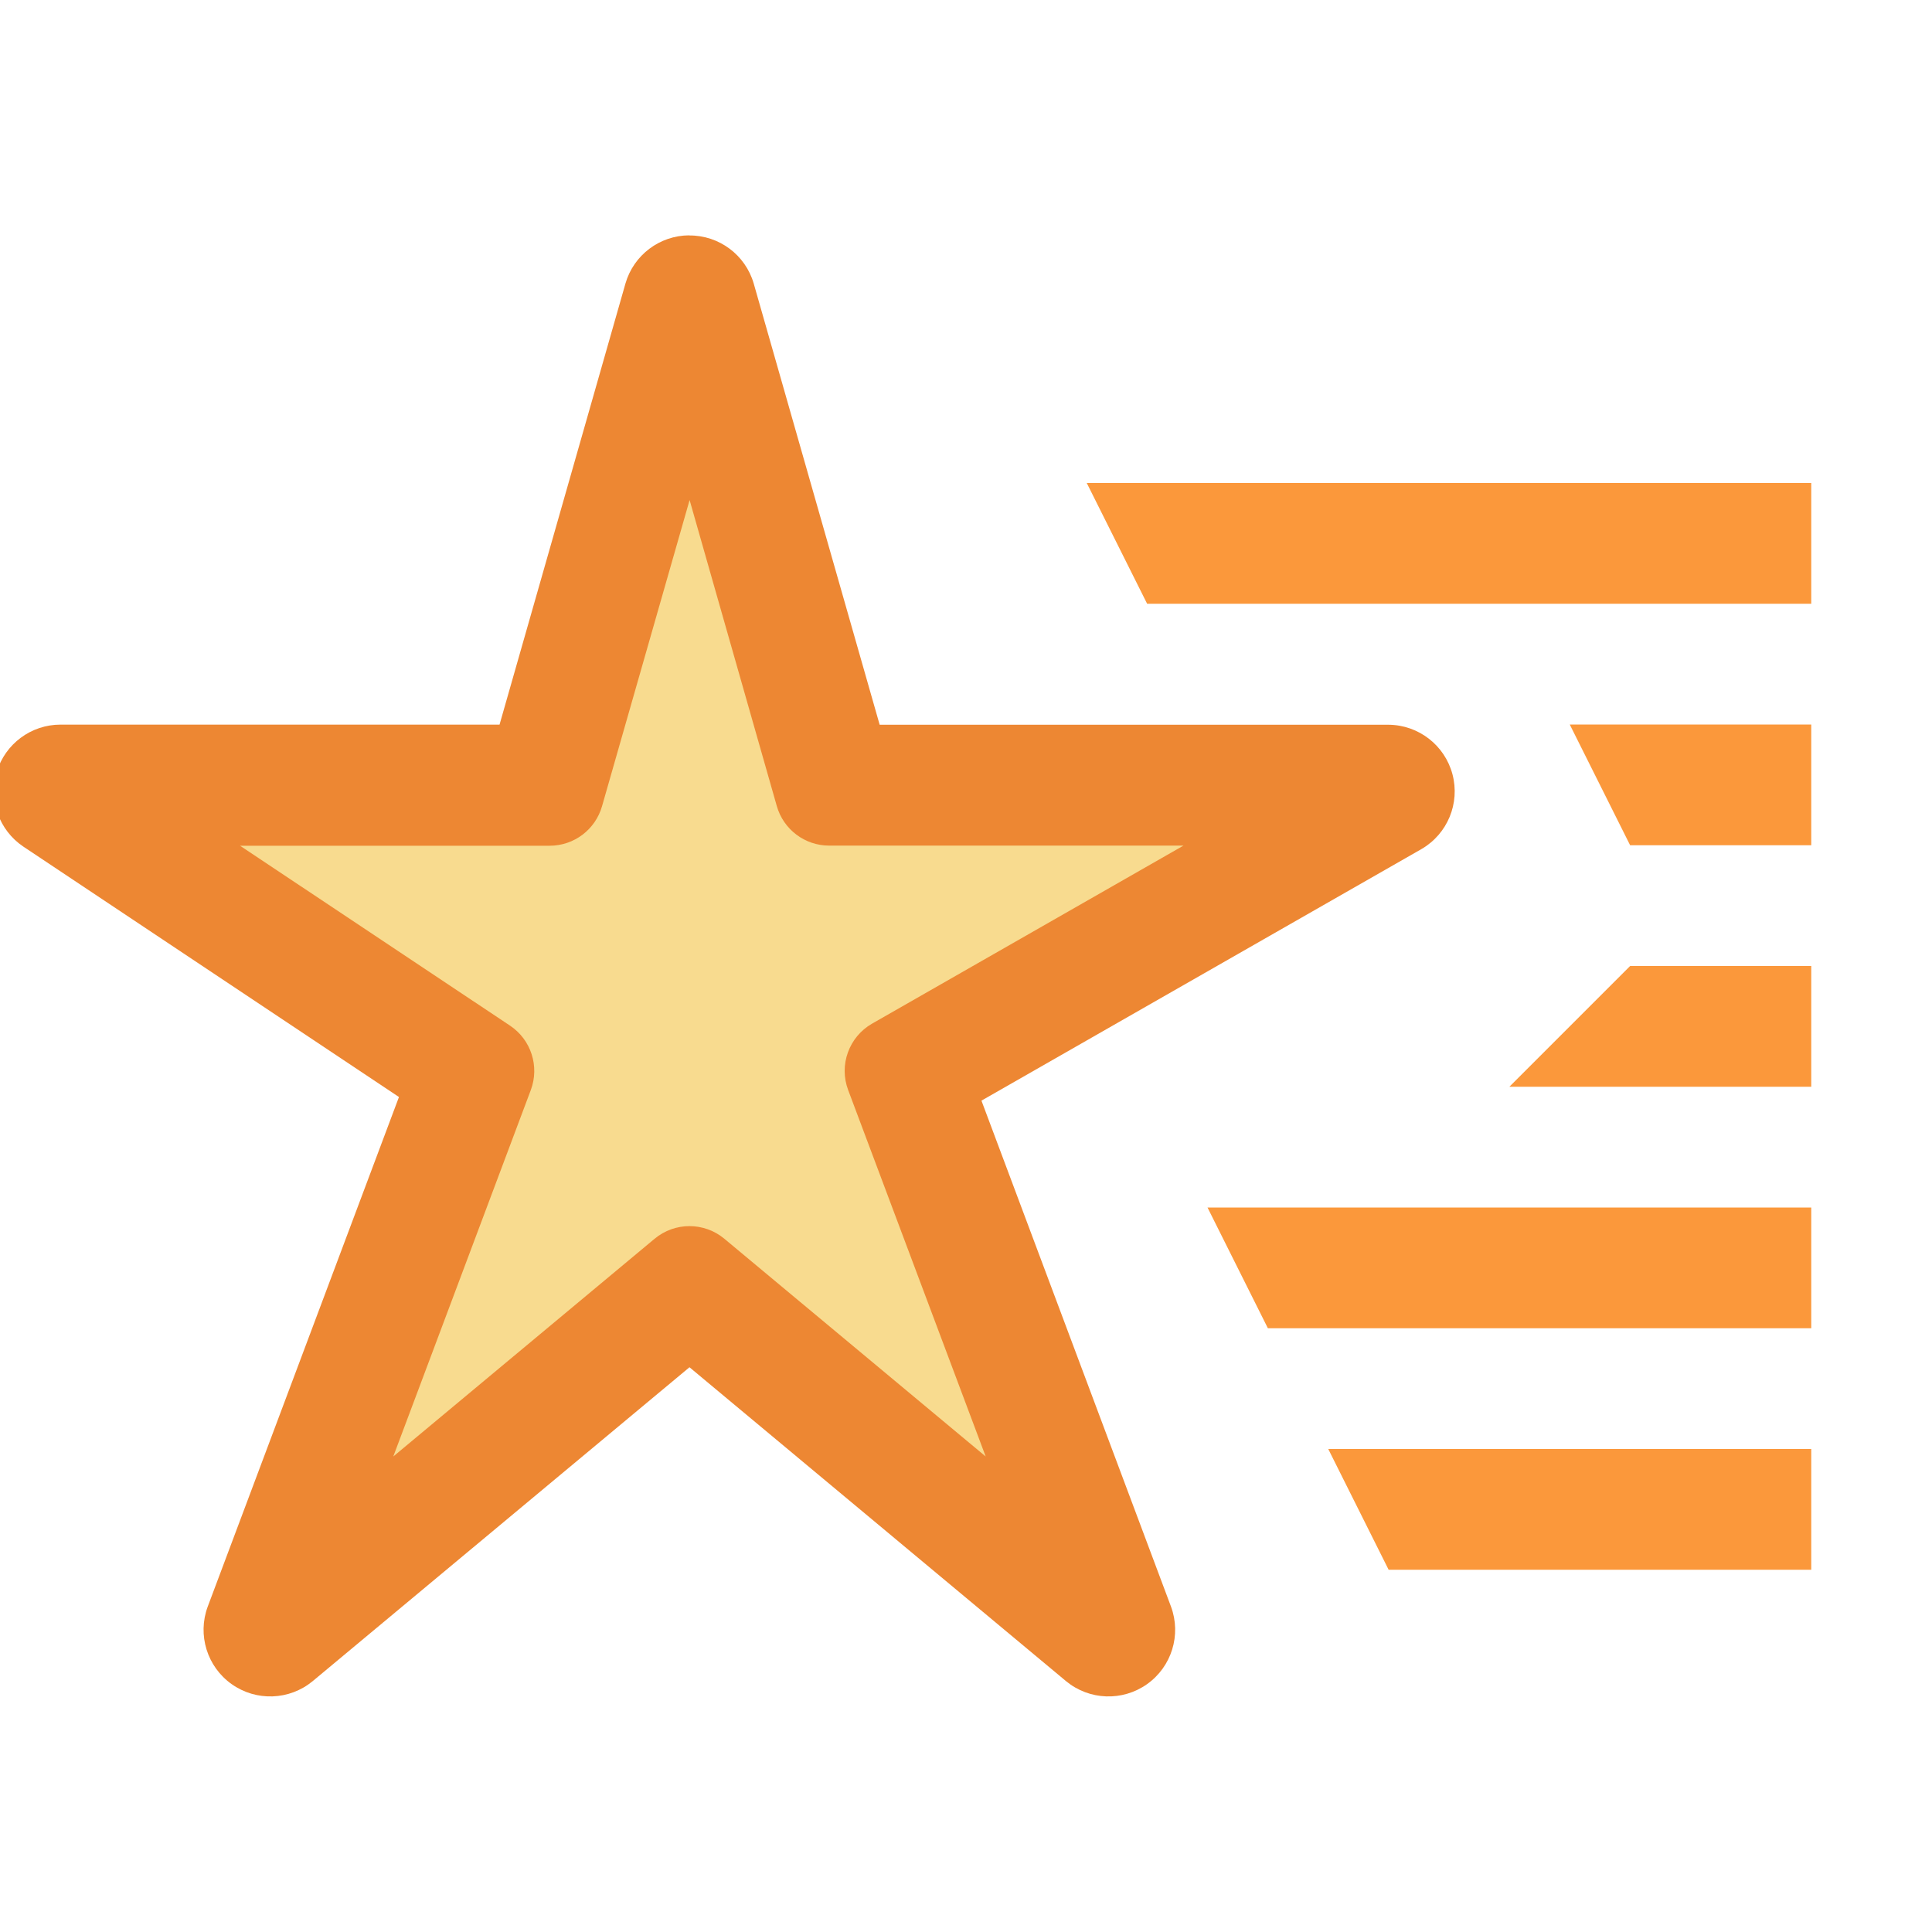
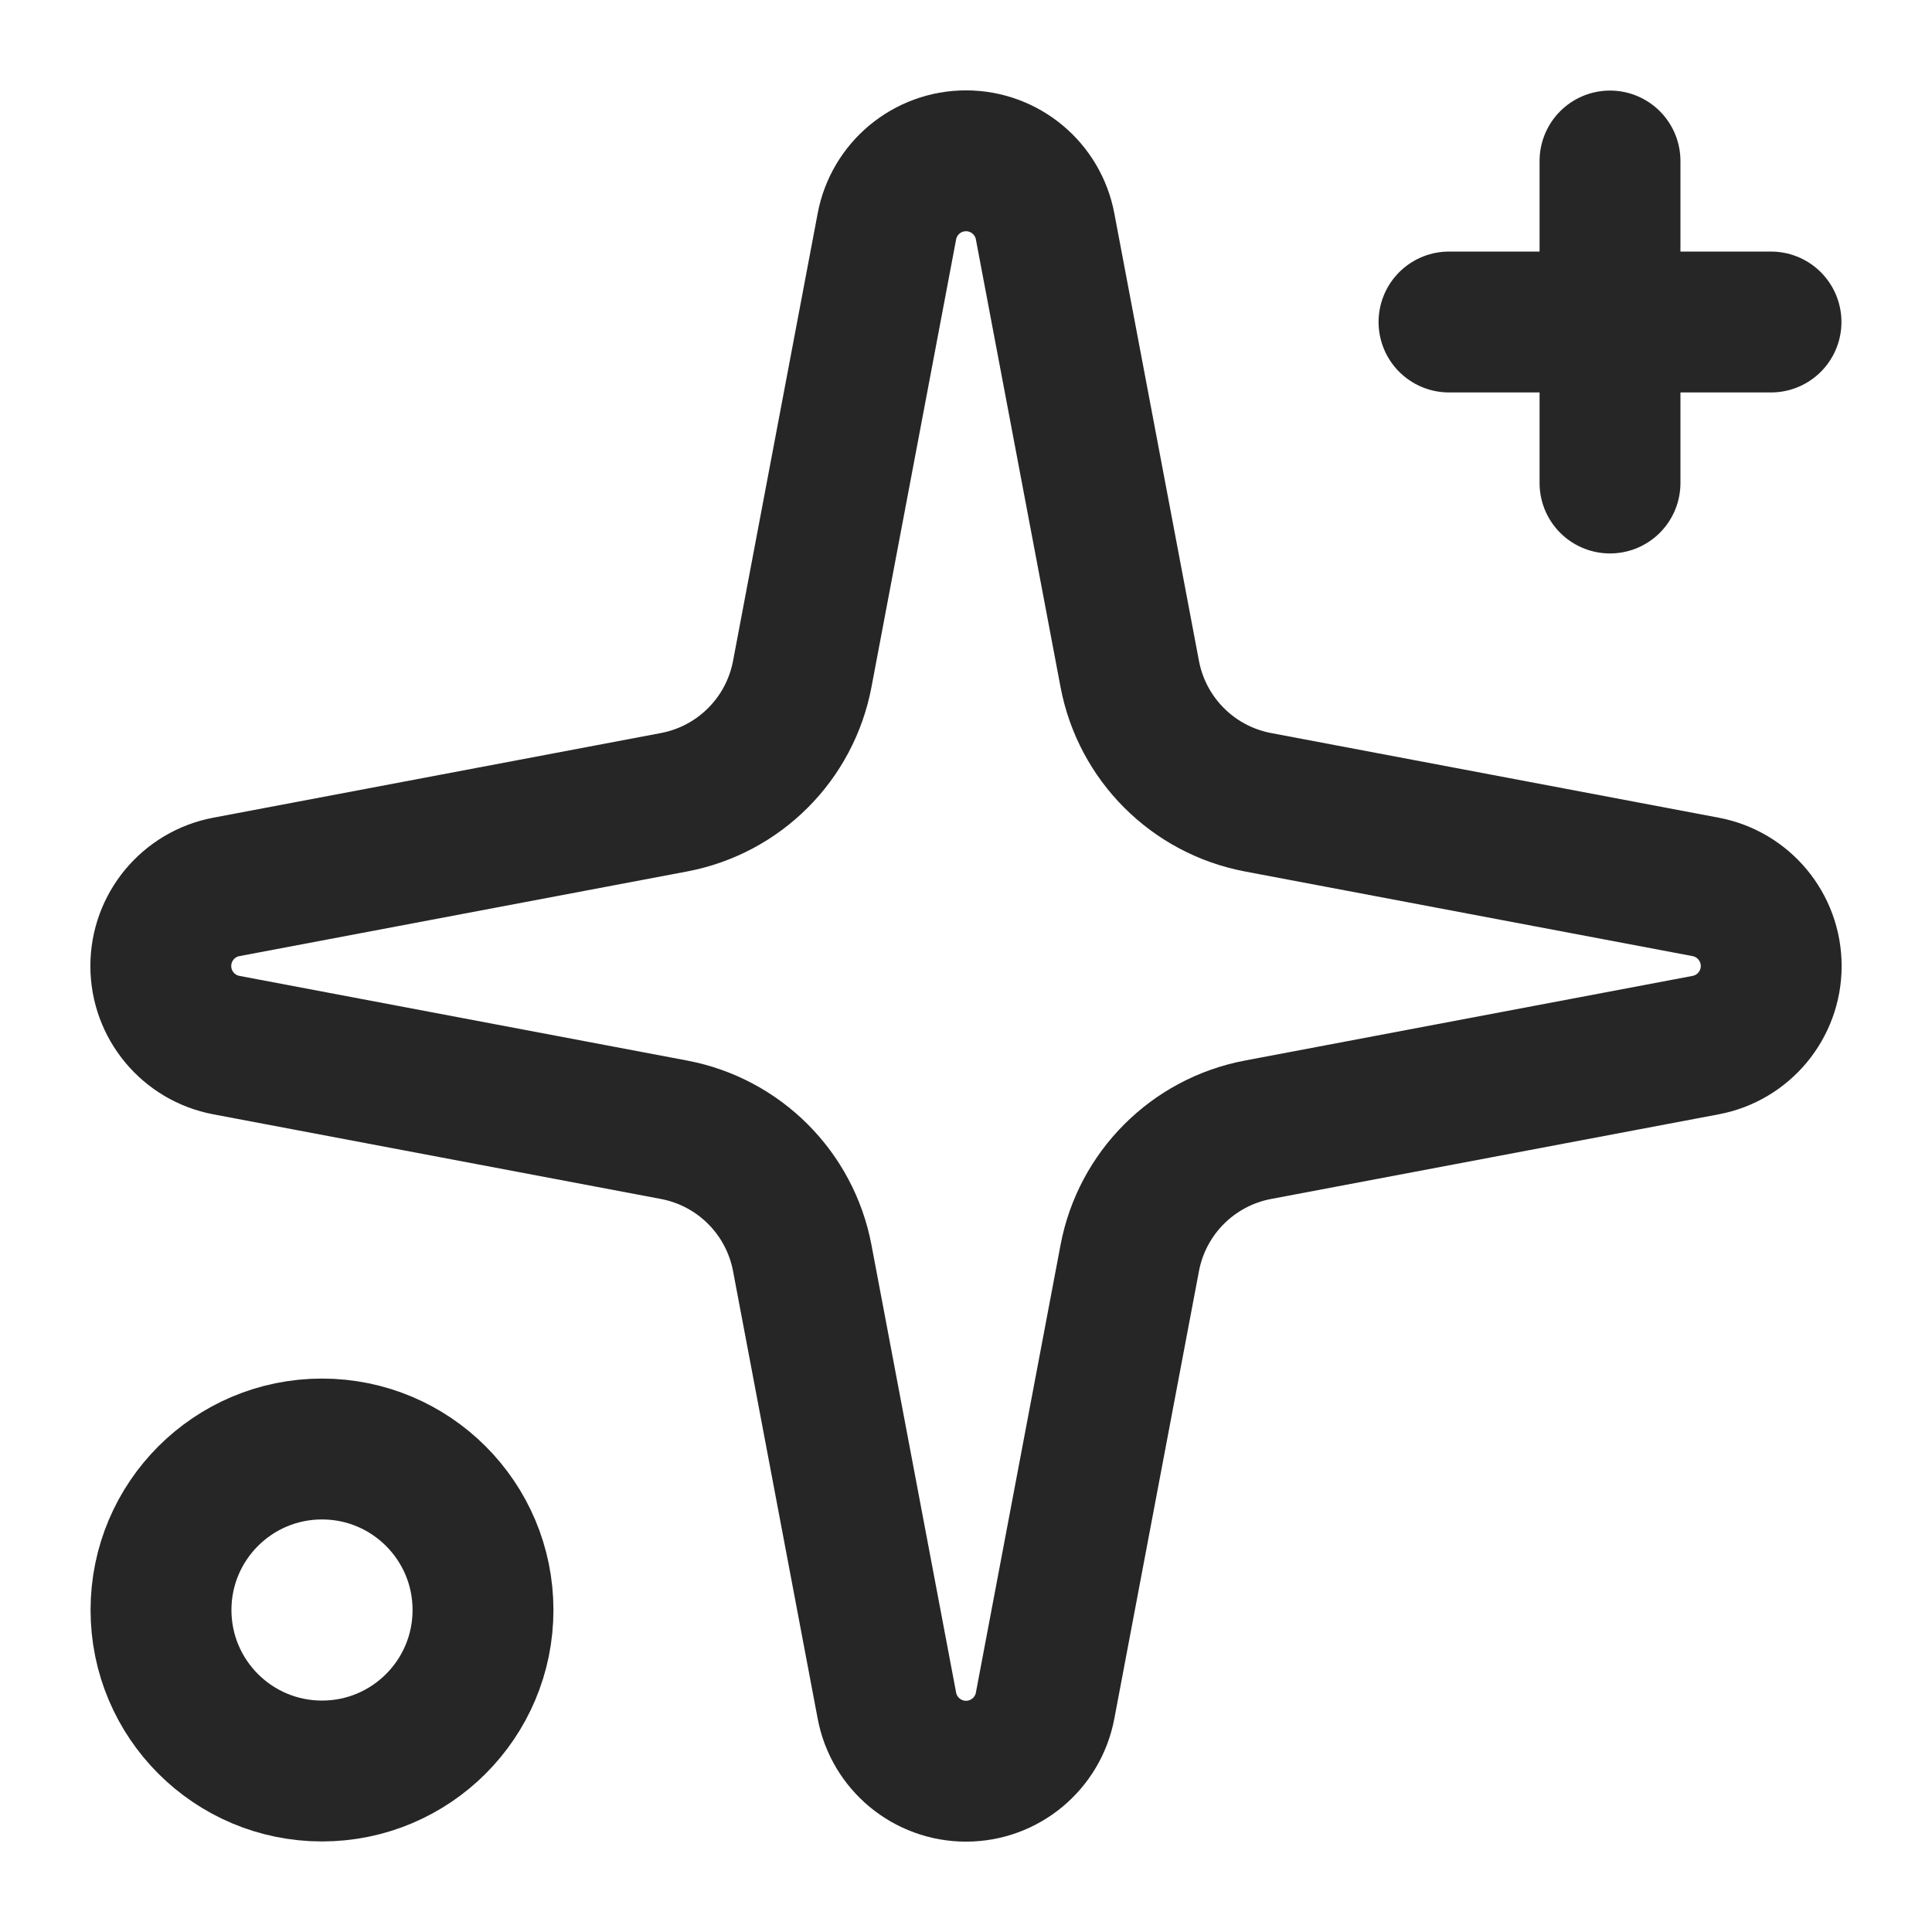
- <svg xmlns="http://www.w3.org/2000/svg" viewBox="0 0 16 16">
- /&amp;amp;amp;amp;amp;amp;amp;amp;gt;<path d="m5.707 1.949a.552.552 0 0 0 -.527.398l-1.043 3.654h-3.637a.552.552 0 0 0 -.307 1.01l3.111 2.074-1.584 4.221a.552.552 0 0 0 .869.617l3.121-2.6 3.119 2.6a.552.552 0 0 0 .869-.617l-1.57-4.191 3.645-2.084a.552.552 0 0 0 -.273-1.029h-4.215l-1.043-3.654a.552.552 0 0 0 -.535-.398z" fill="#ed8733" />
-   <path d="m9 4 .5 1h5.5v-1zm4 2 .5 1h1.5v-1zm.5 2-1 1h2.5v-1zm-3.5 2 .5 1h4.5v-1zm1 2 .5 1h3.5v-1z" fill="#fb983b" />
-   <path d="m5.711 4.141-.725 2.535a.451.451 0 0 1 -.434.328h-2.564l2.236 1.49a.451.451 0 0 1 .172.533l-1.139 3.035 2.164-1.803a.451.451 0 0 1 .578 0l2.164 1.803-1.139-3.035a.451.451 0 0 1 .197-.549l2.58-1.475h-2.934a.451.451 0 0 1 -.434-.328z" fill="#f8db8f" />
+ <svg xmlns="http://www.w3.org/2000/svg" width="16" height="16" viewBox="0 0 16 16">
+   <g transform="translate(0 0) scale(0.66667)" fill="none" stroke="#262626" stroke-width="1.75" stroke-linecap="round" stroke-linejoin="round">
+     <path d="M11.017 2.814a1 1 0 0 1 1.966 0l1.051 5.558a2 2 0 0 0 1.594 1.594l5.558 1.051a1 1 0 0 1 0 1.966l-5.558 1.051a2 2 0 0 0-1.594 1.594l-1.051 5.558a1 1 0 0 1-1.966 0l-1.051-5.558a2 2 0 0 0-1.594-1.594l-5.558-1.051a1 1 0 0 1 0-1.966l5.558-1.051a2 2 0 0 0 1.594-1.594z" />
+     <path d="M20 2v4" />
+     <path d="M22 4h-4" />
+     <circle cx="4" cy="20" r="2" />
+   </g>
</svg>
